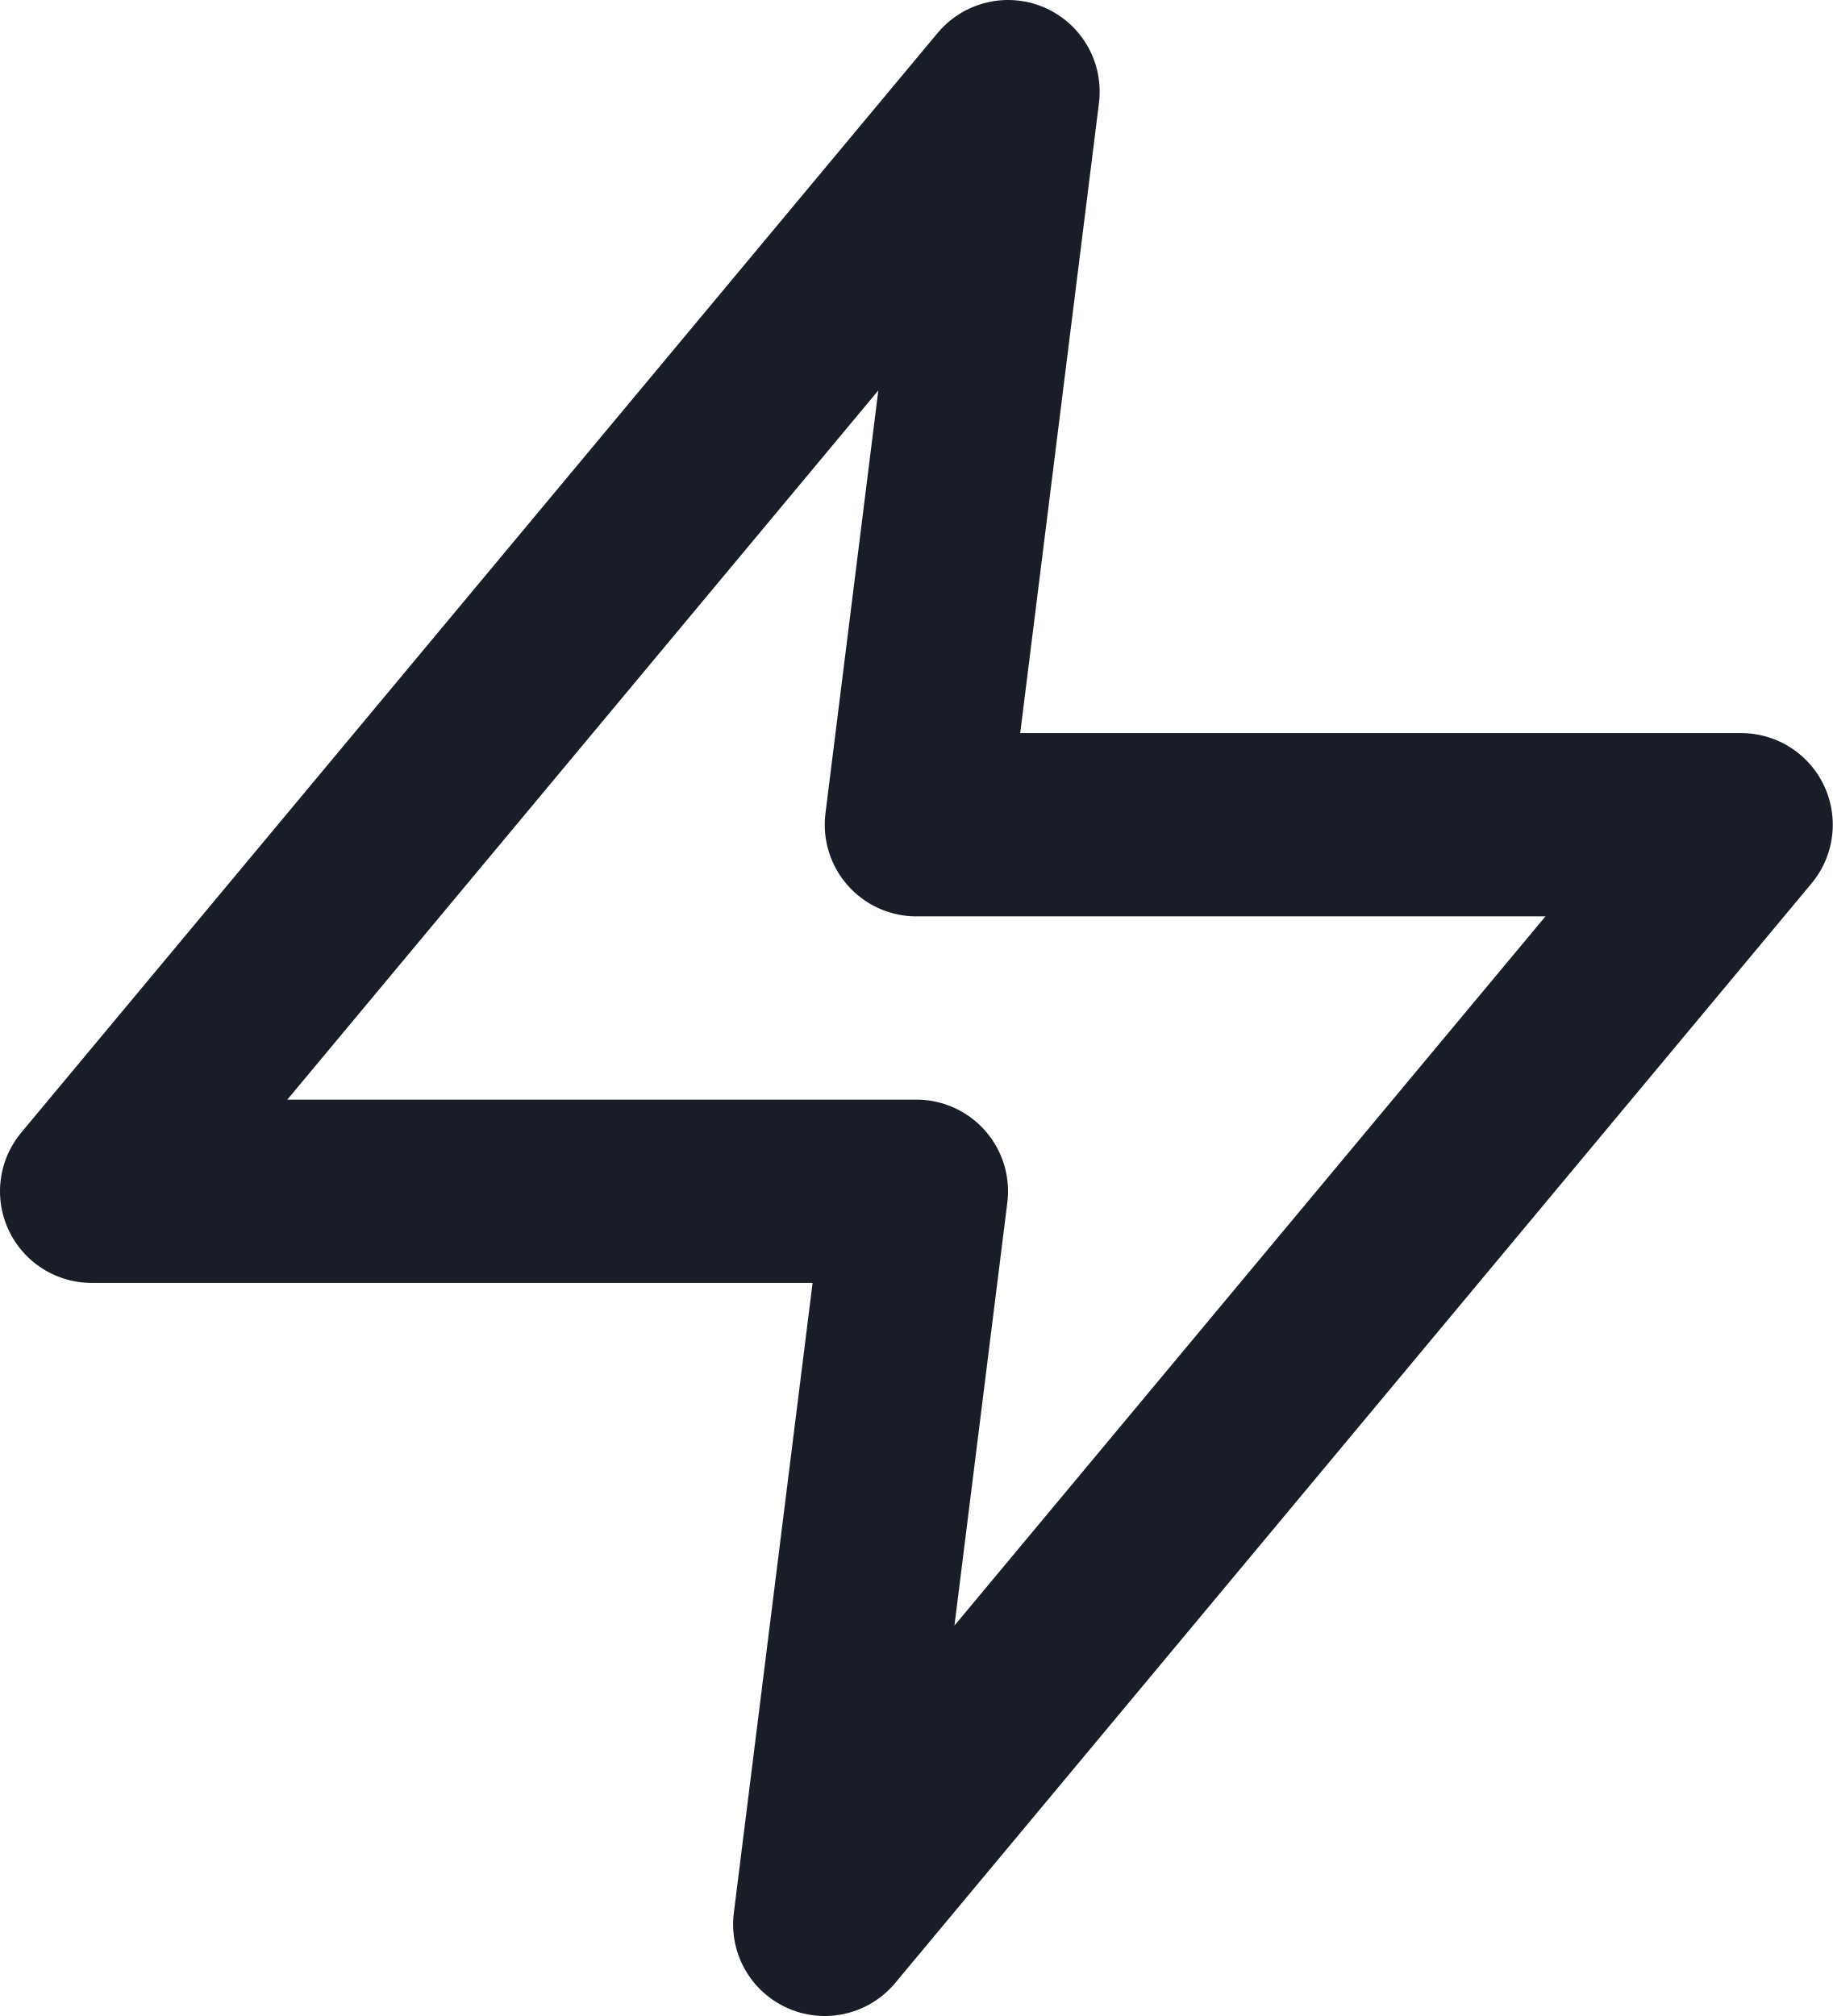
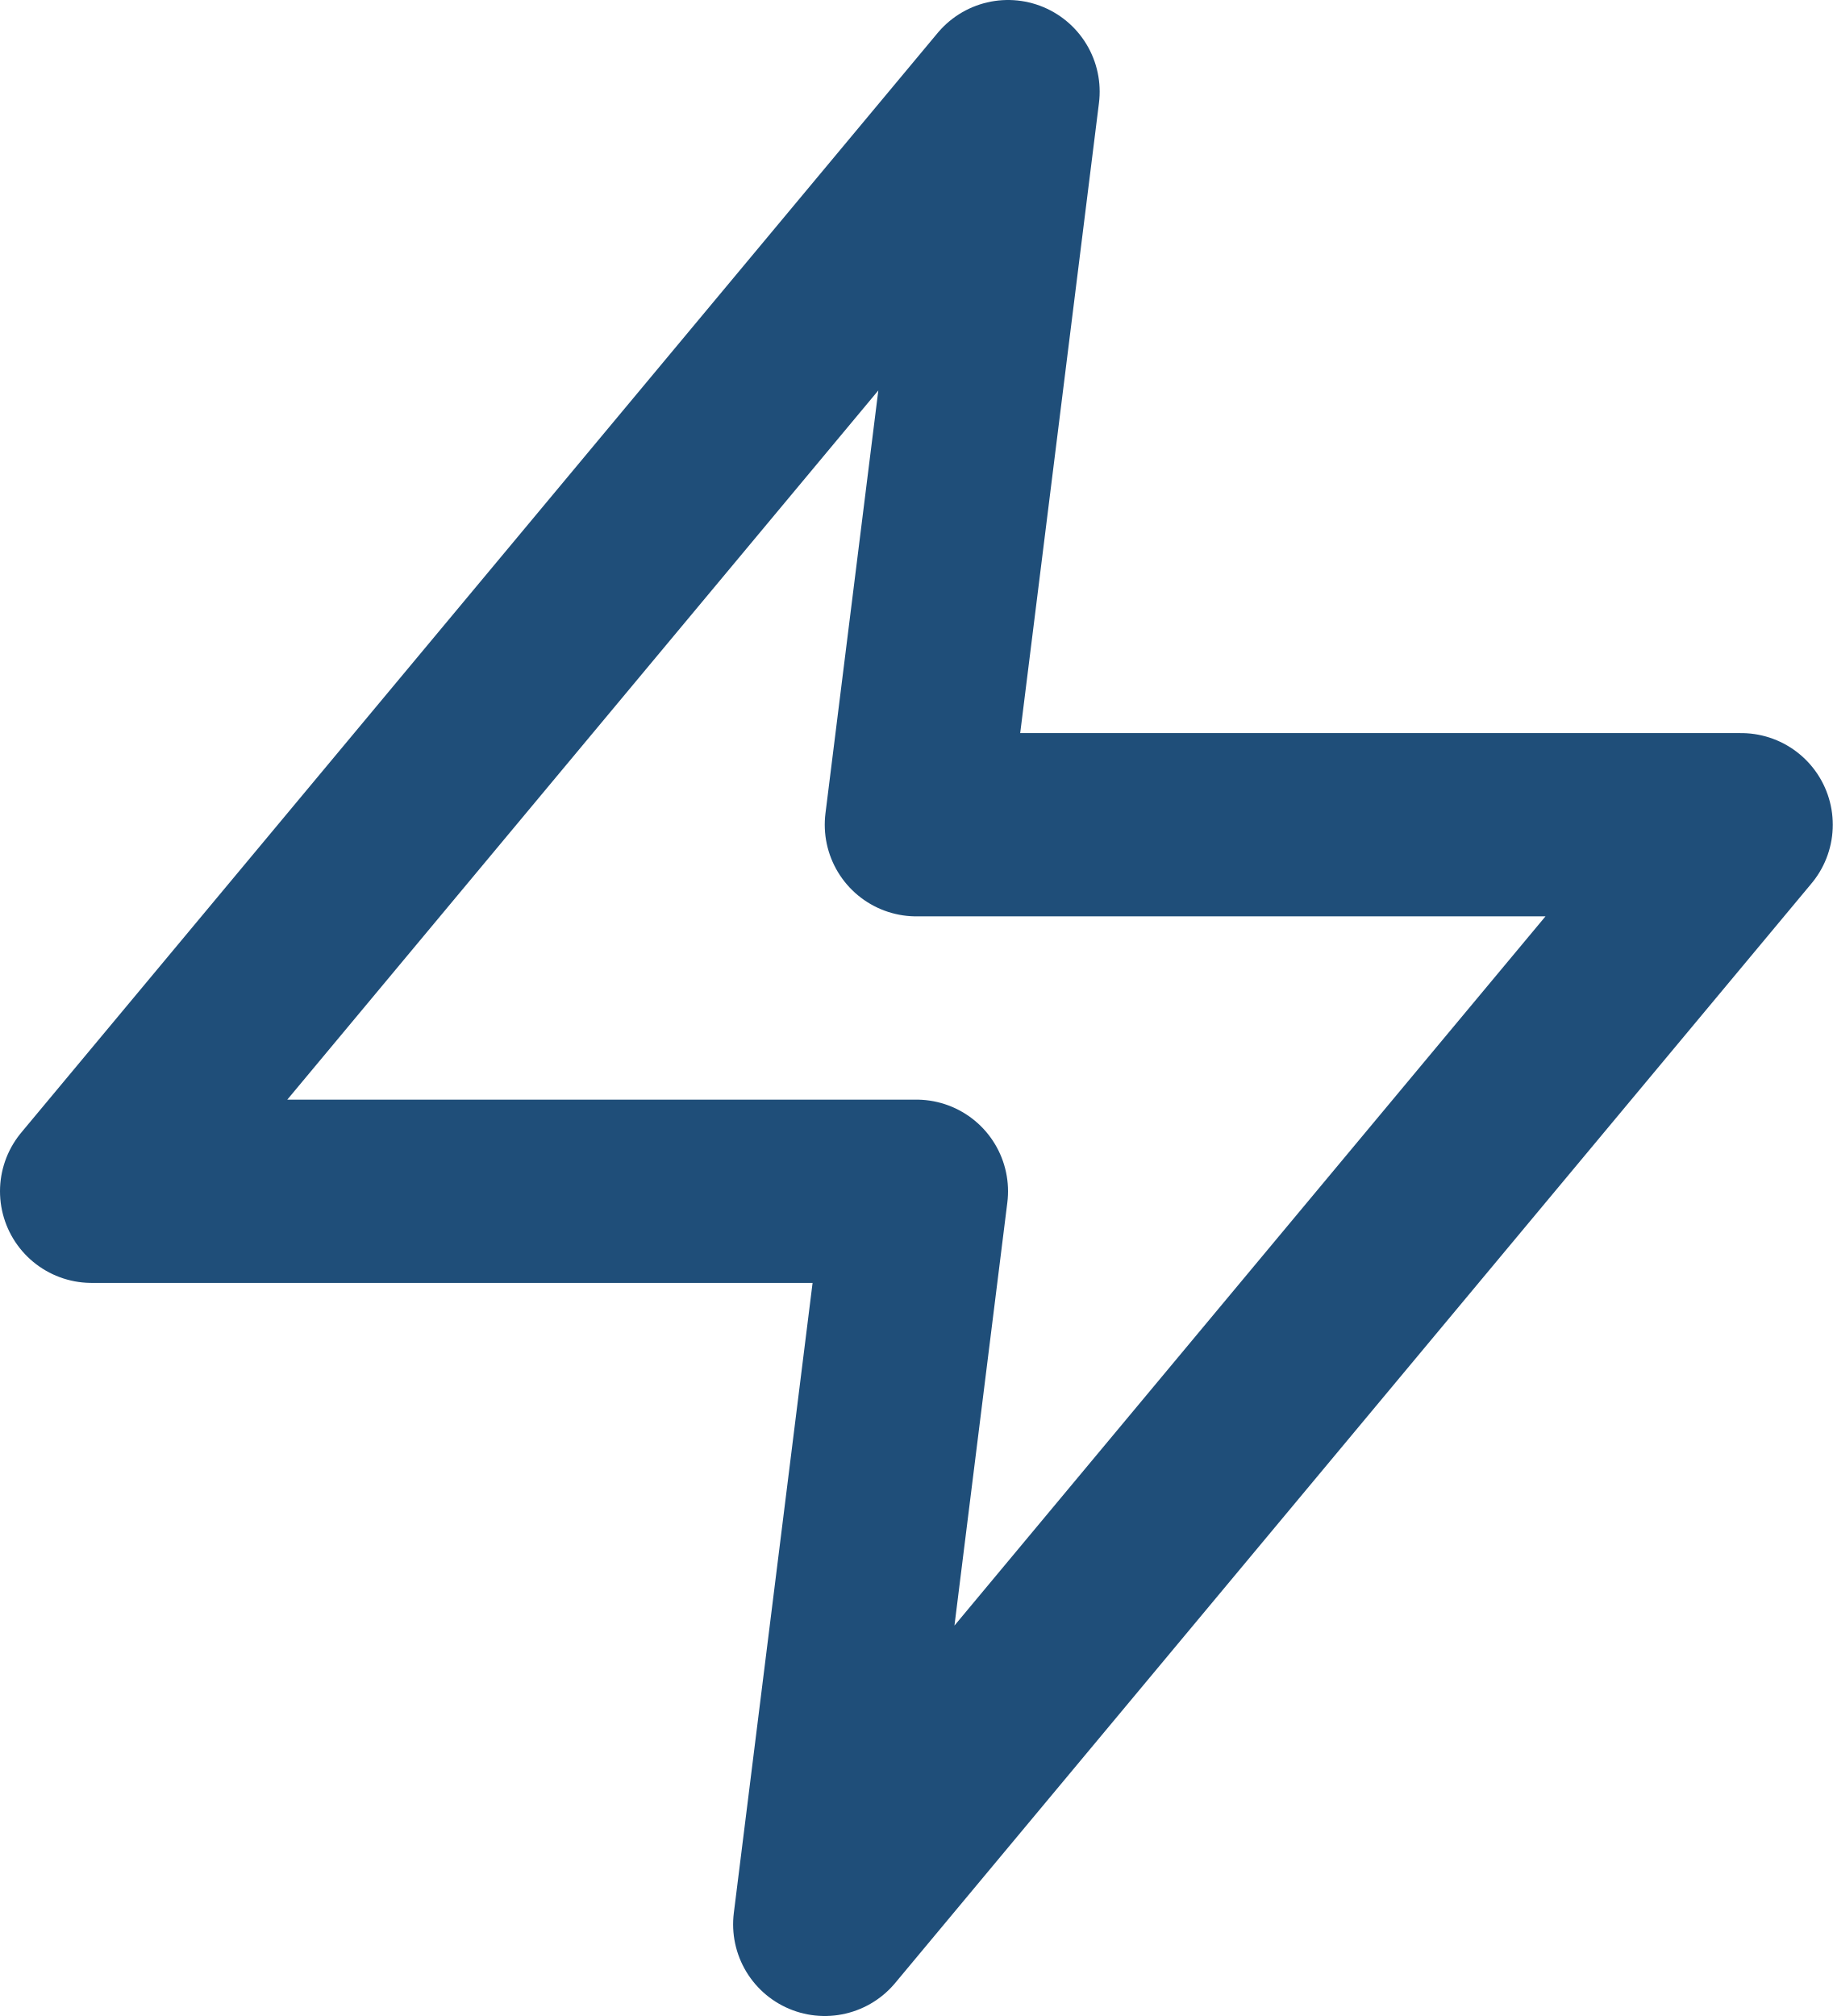
<svg xmlns="http://www.w3.org/2000/svg" width="20" height="22" viewBox="0 0 20 22" fill="none">
-   <path d="M11 1L1 13H10L9 21L19 9H10L11 1Z" stroke="#181D27" stroke-width="2" stroke-linecap="round" stroke-linejoin="round" />
+   <path d="M11 1L1 13H10L9 21L19 9H10L11 1Z" stroke="#1F4E79" stroke-width="2" stroke-linecap="round" stroke-linejoin="round" />
</svg>
